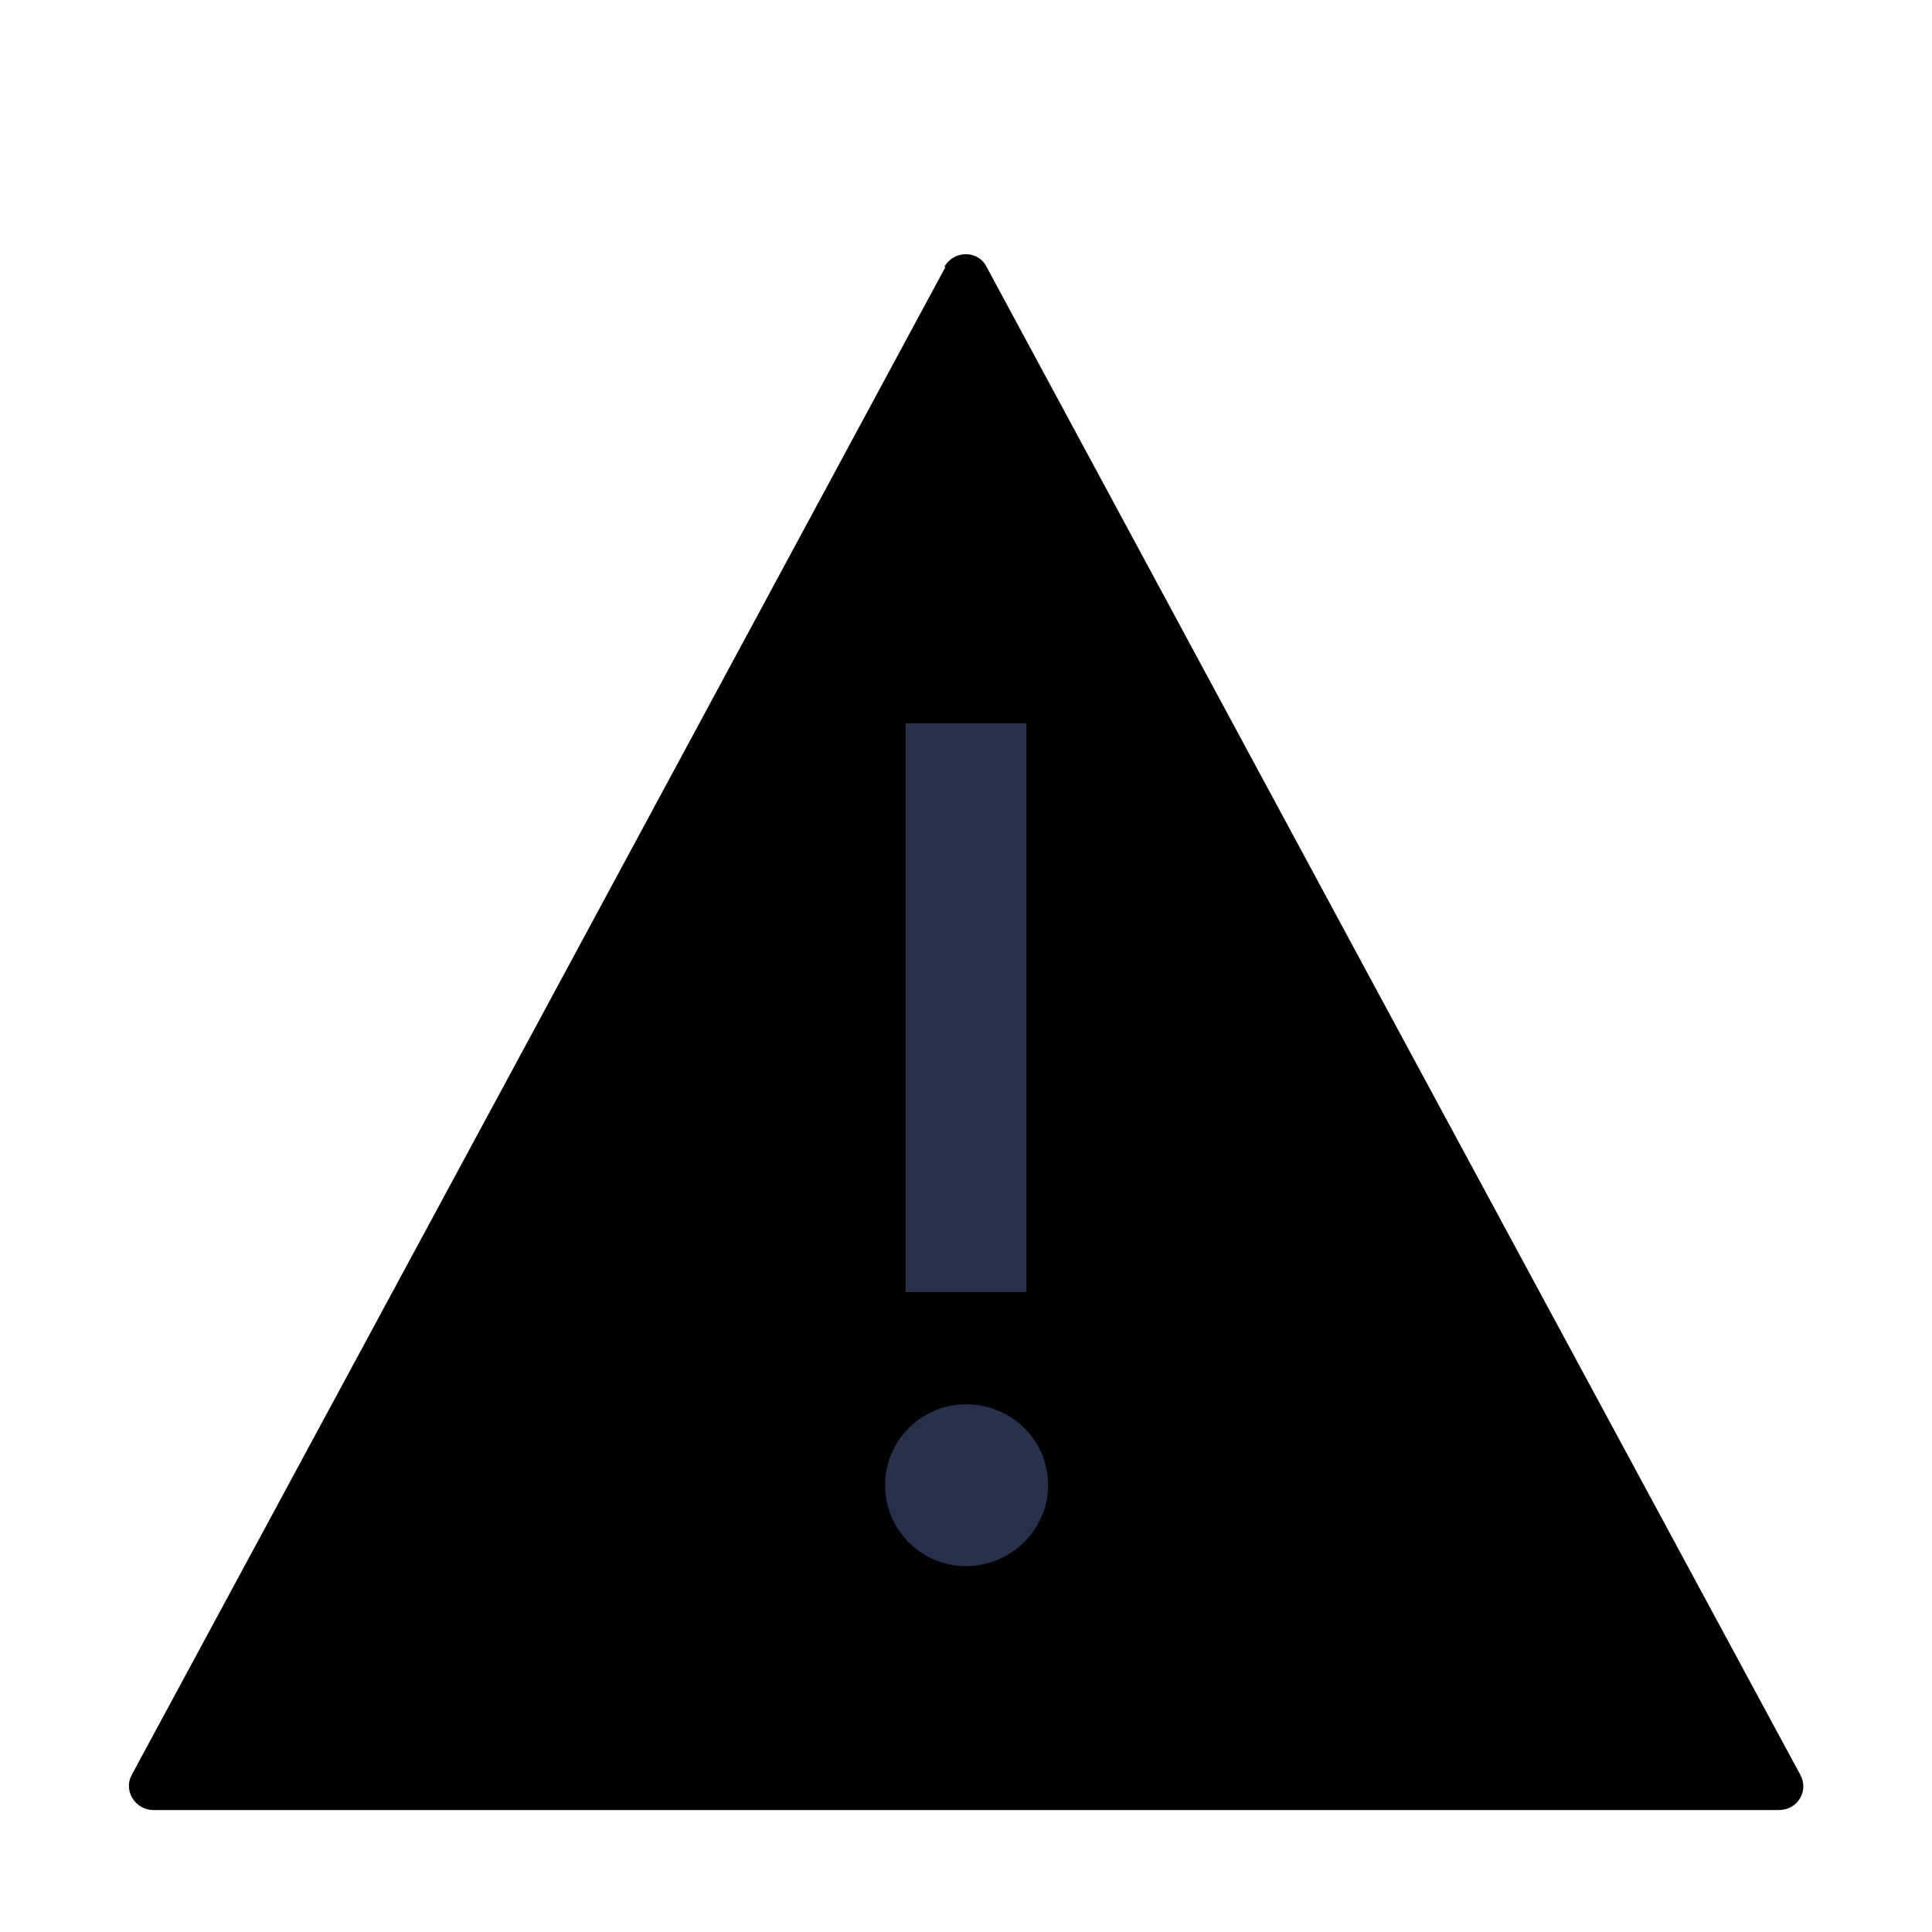
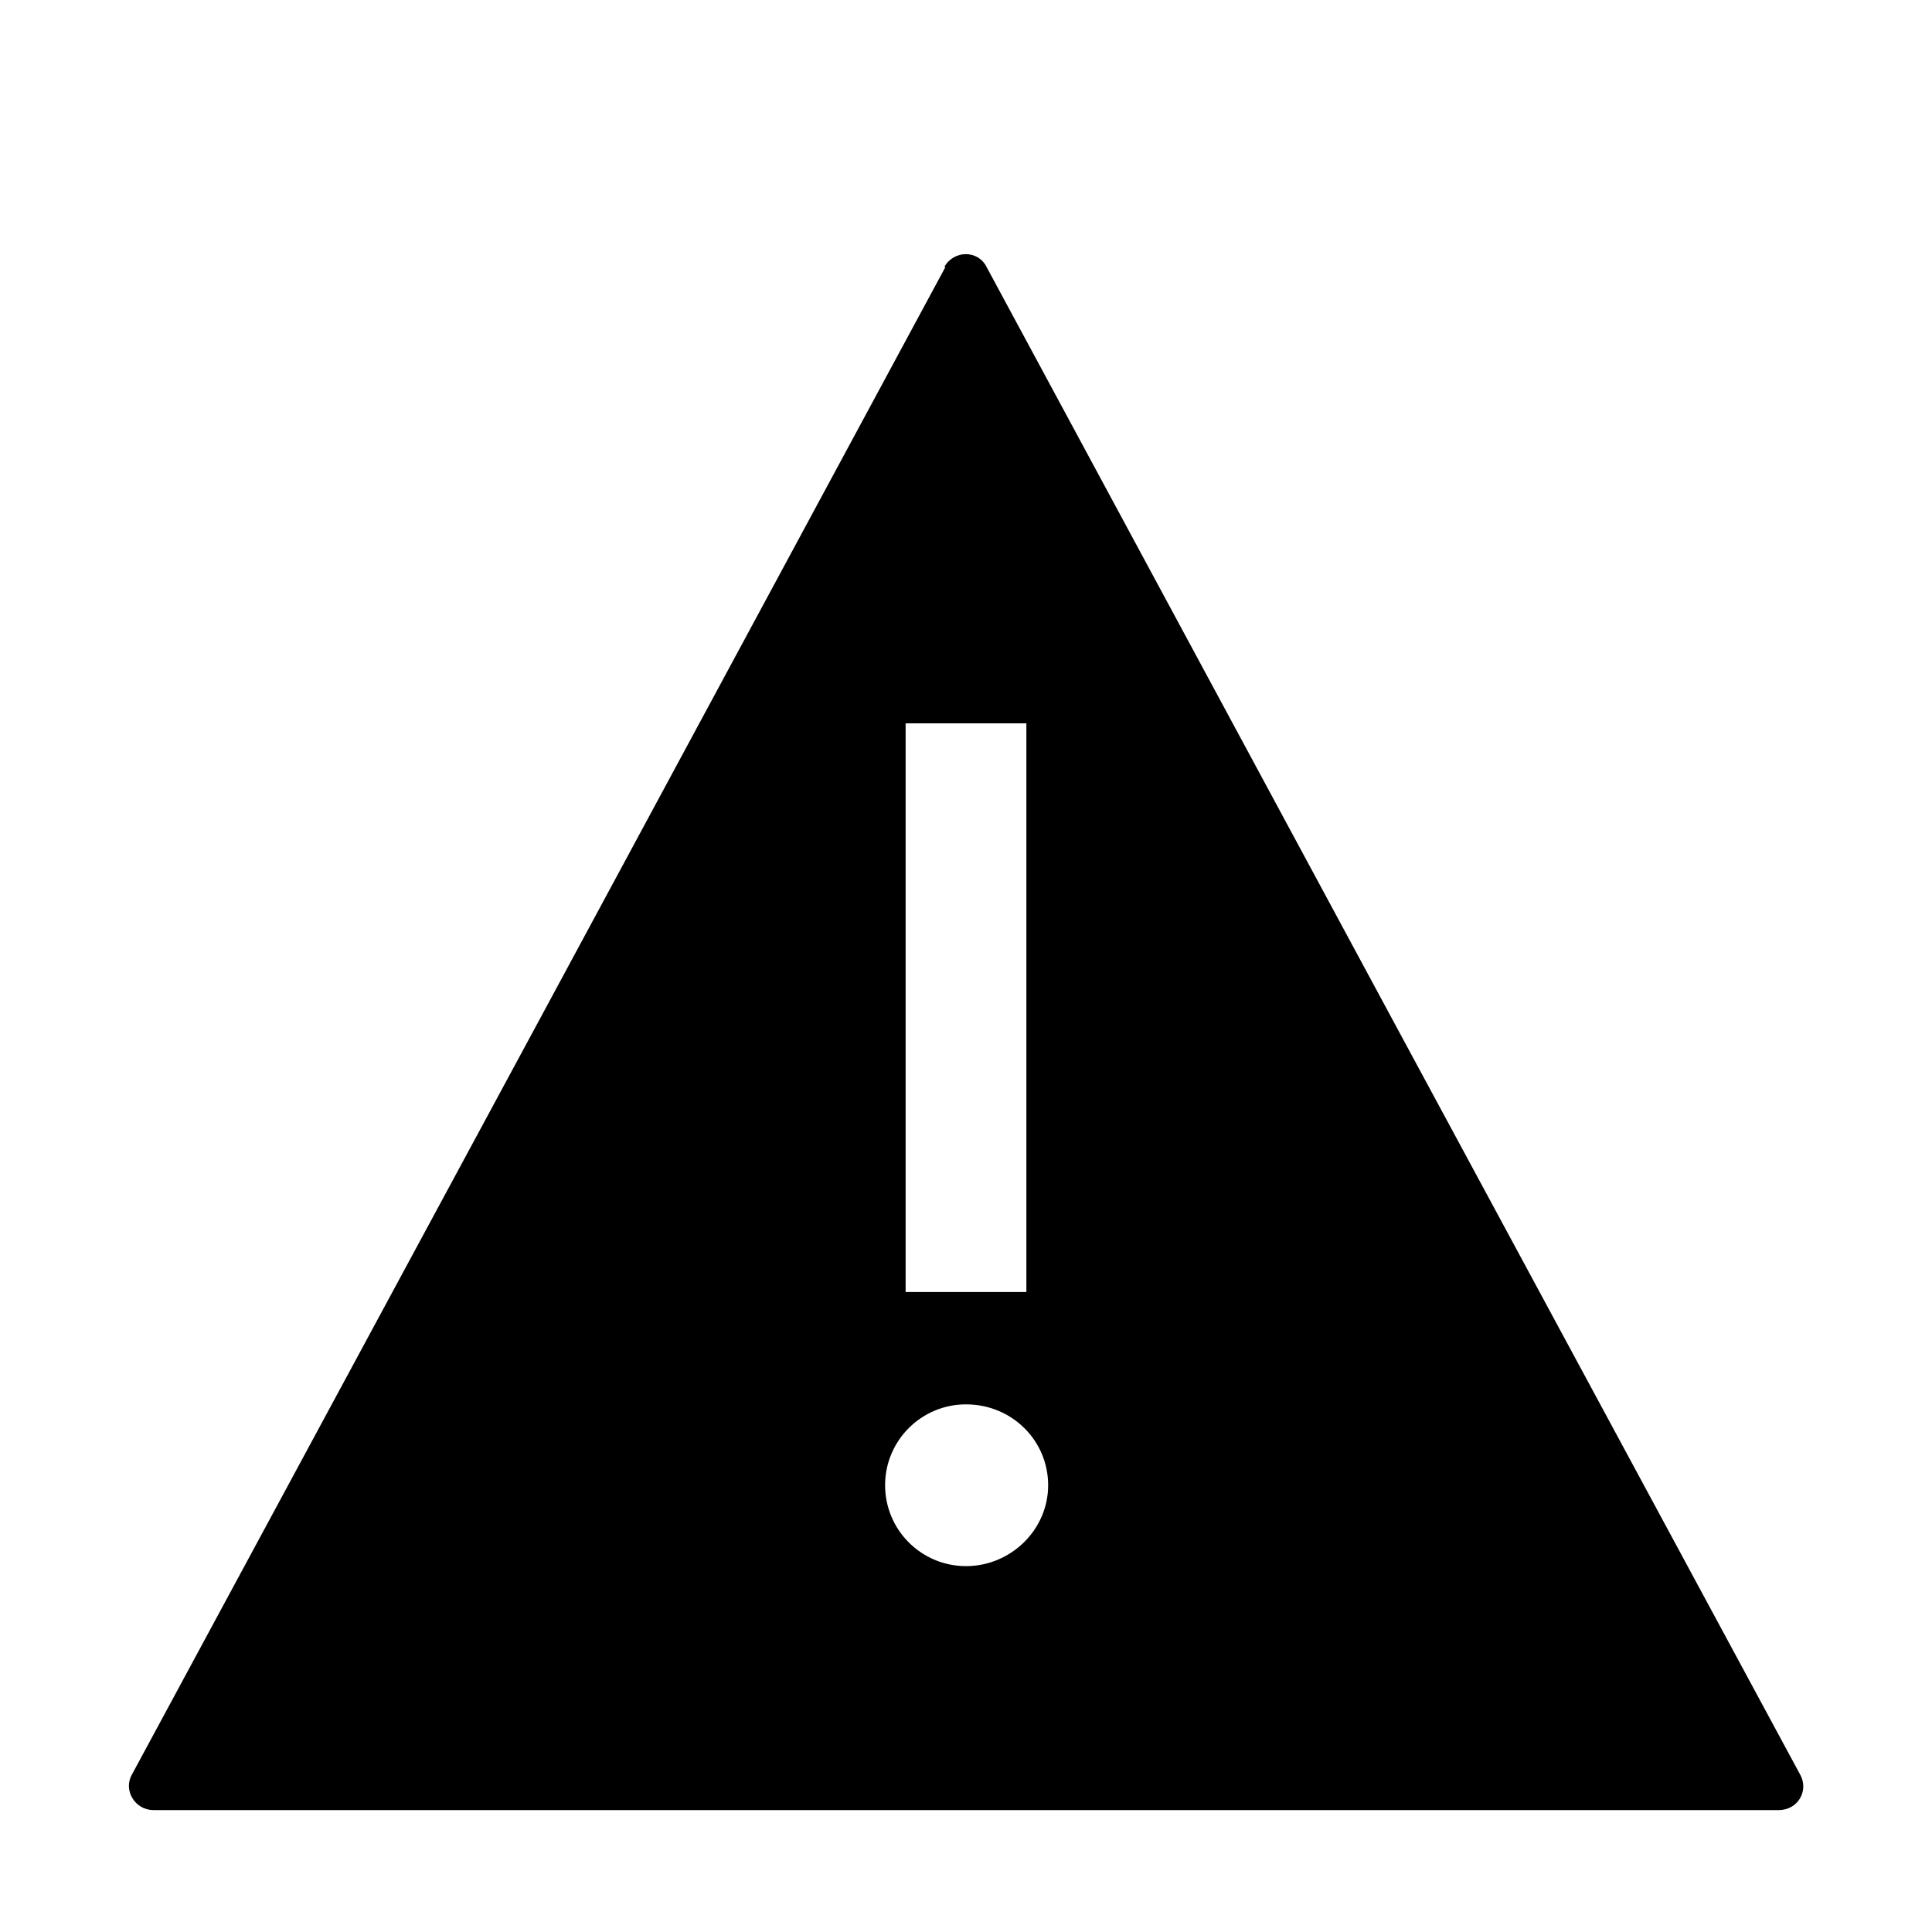
- <svg xmlns="http://www.w3.org/2000/svg" width="48" height="48" viewBox="0 0 48 48">
-   <path d="M23.461 6.63C23.701 6.21 24.301 6.21 24.511 6.63L34.591 25.32L44.731 44.1C44.941 44.49 44.671 44.97 44.191 44.97H3.811C3.361 44.97 3.061 44.49 3.271 44.1L13.411 25.32L23.491 6.63H23.461Z" />
-   <path d="M22.5 17.97H25.5V32.1H22.5V17.97Z" fill="#26324B" />
-   <path d="M21.99 36.9C21.99 35.79 22.89 34.89 24 34.89C25.14 34.89 26.04 35.79 26.04 36.9C26.04 38.01 25.11 38.91 24 38.91C22.89 38.91 21.99 38.01 21.99 36.9Z" fill="#26324B" />
+ <svg xmlns="http://www.w3.org/2000/svg" width="48" height="48" viewBox="0 0 48 48" version="1.1" id="svg59">
+   <defs id="defs63" />
+   <path id="path53" d="M 23.996 6.314 C 23.79 6.314 23.581 6.421 23.461 6.631 L 23.49 6.631 L 13.41 25.32 L 3.271 44.1 C 3.061 44.49 3.361 44.971 3.811 44.971 L 44.191 44.971 C 44.671 44.971 44.94 44.49 44.73 44.1 L 34.59 25.32 L 24.51 6.631 C 24.405 6.421 24.202 6.314 23.996 6.314 z M 22.5 17.971 L 25.5 17.971 L 25.5 32.1 L 22.5 32.1 L 22.5 17.971 z M 24 34.891 C 25.14 34.891 26.041 35.79 26.041 36.9 C 26.041 38.01 25.11 38.91 24 38.91 C 22.89 38.91 21.99 38.01 21.99 36.9 C 21.99 35.79 22.89 34.891 24 34.891 z " />
</svg>
